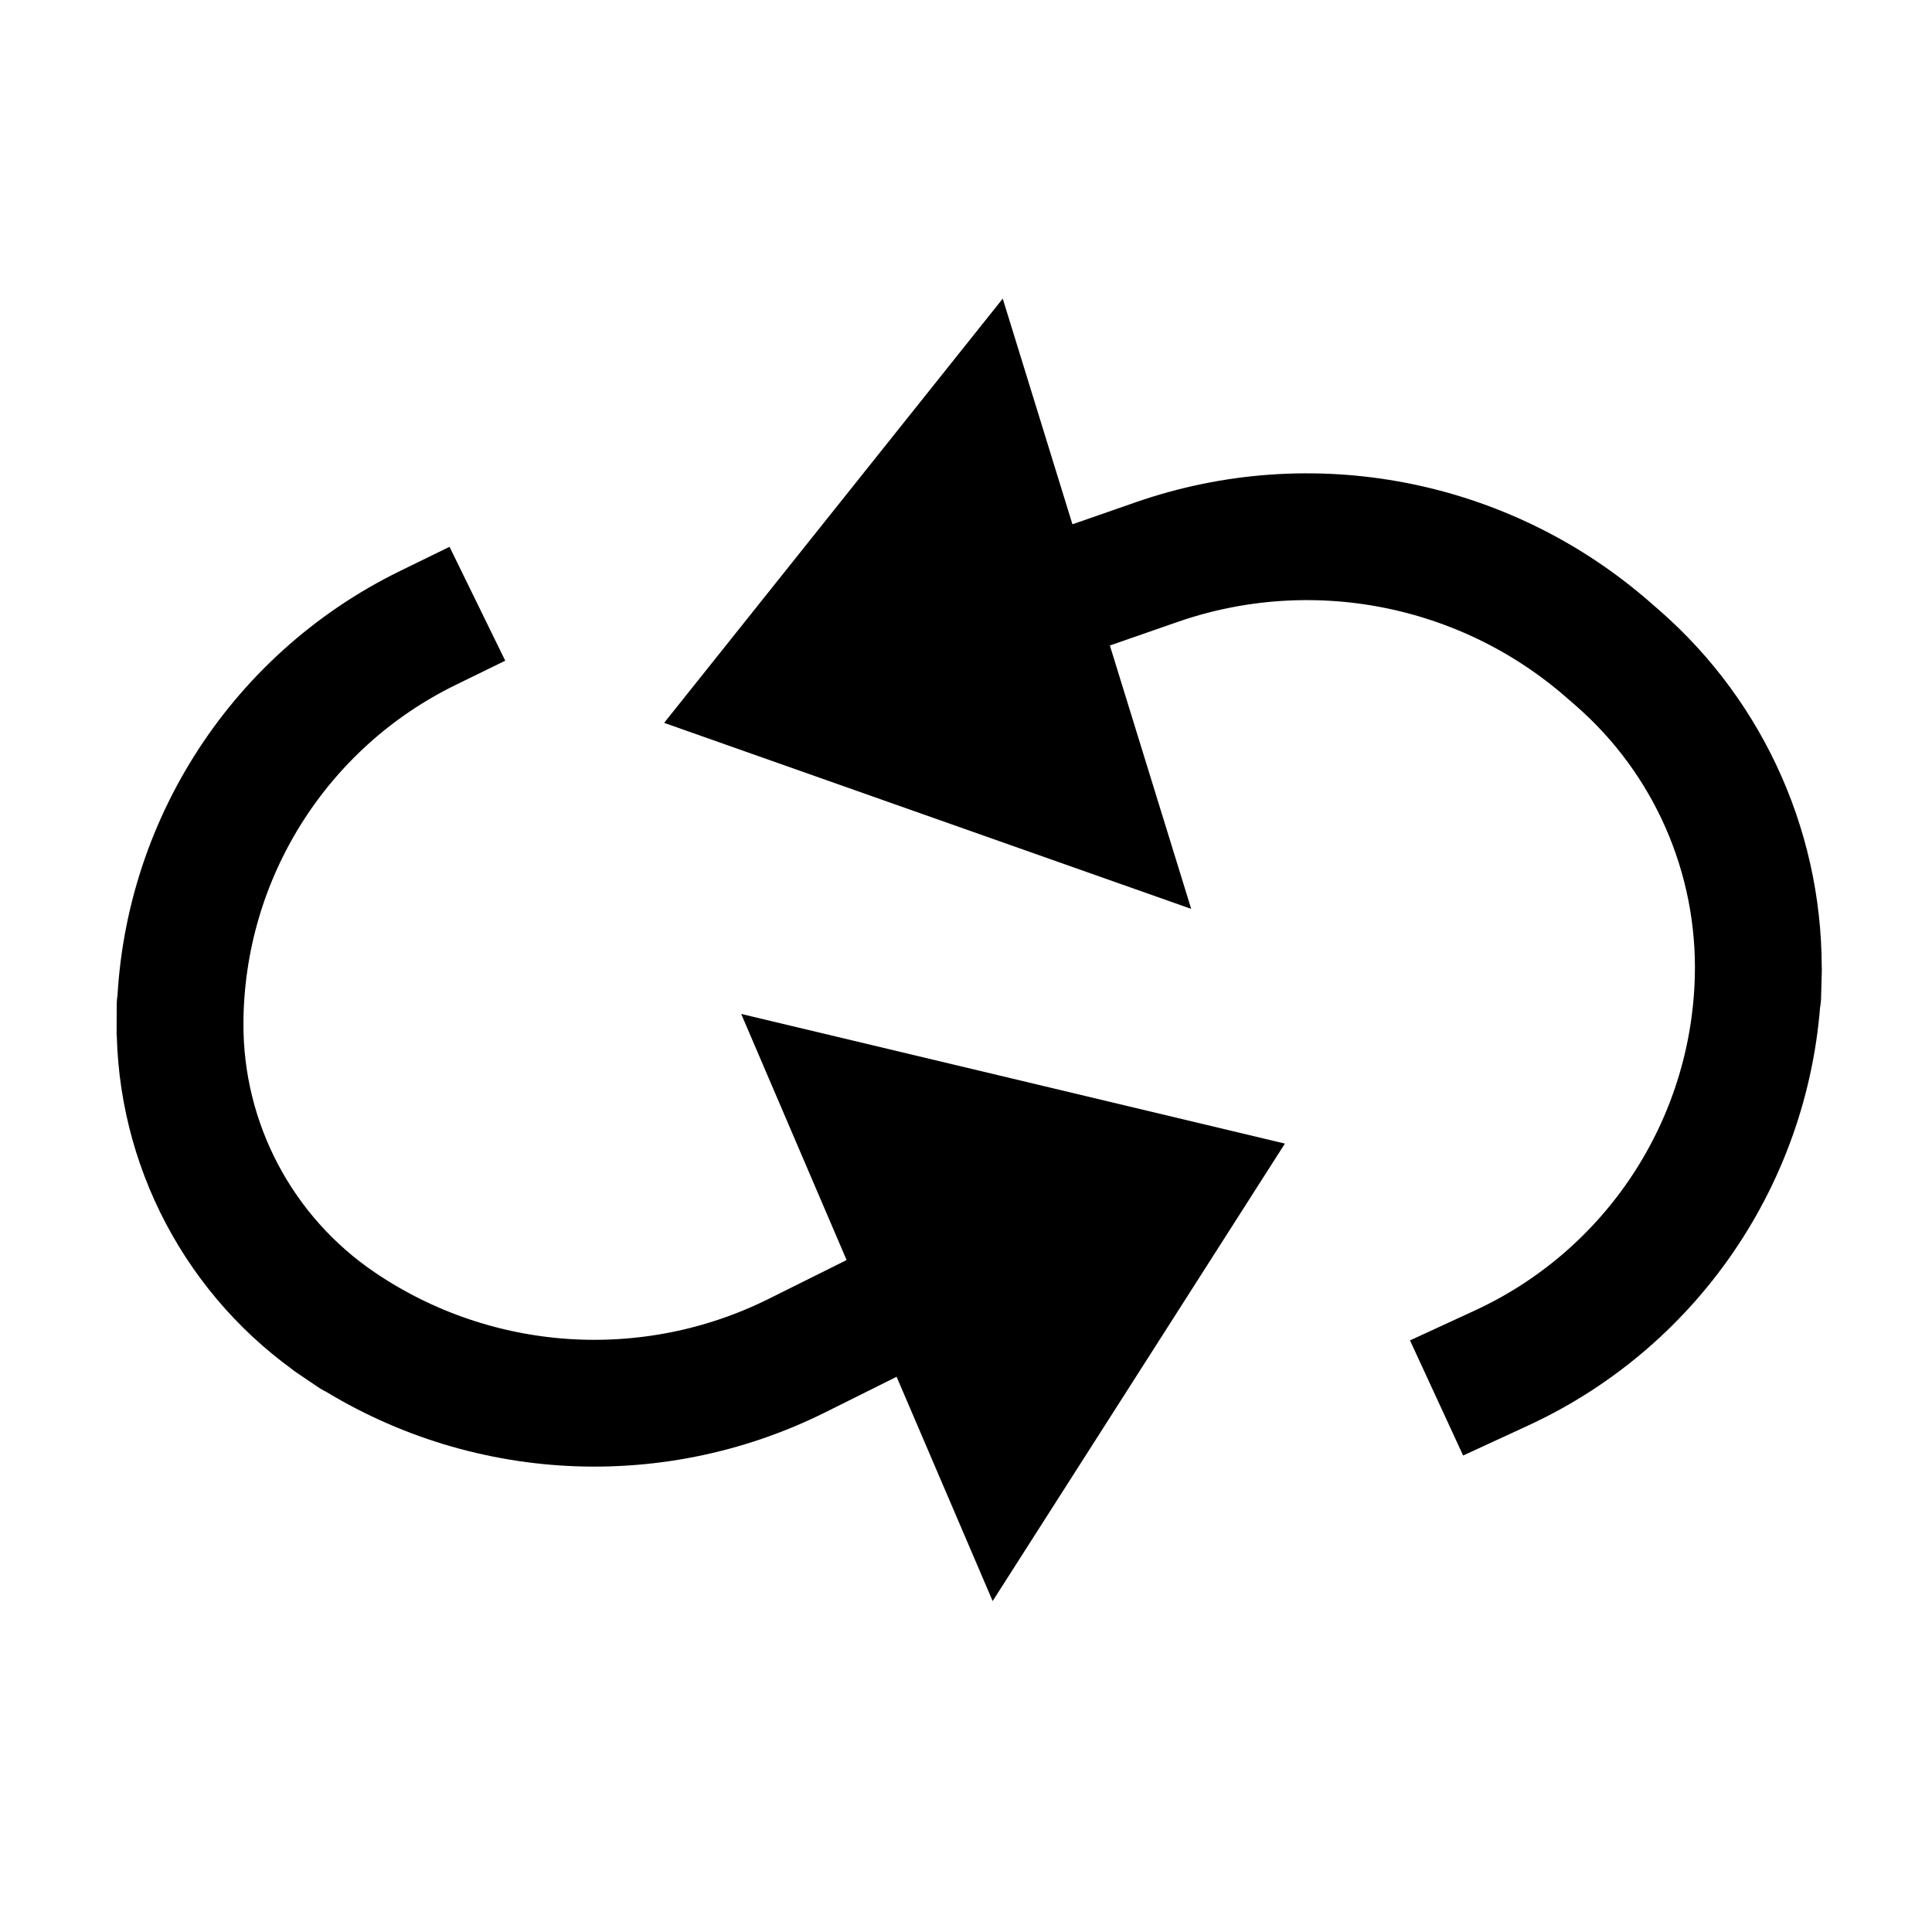
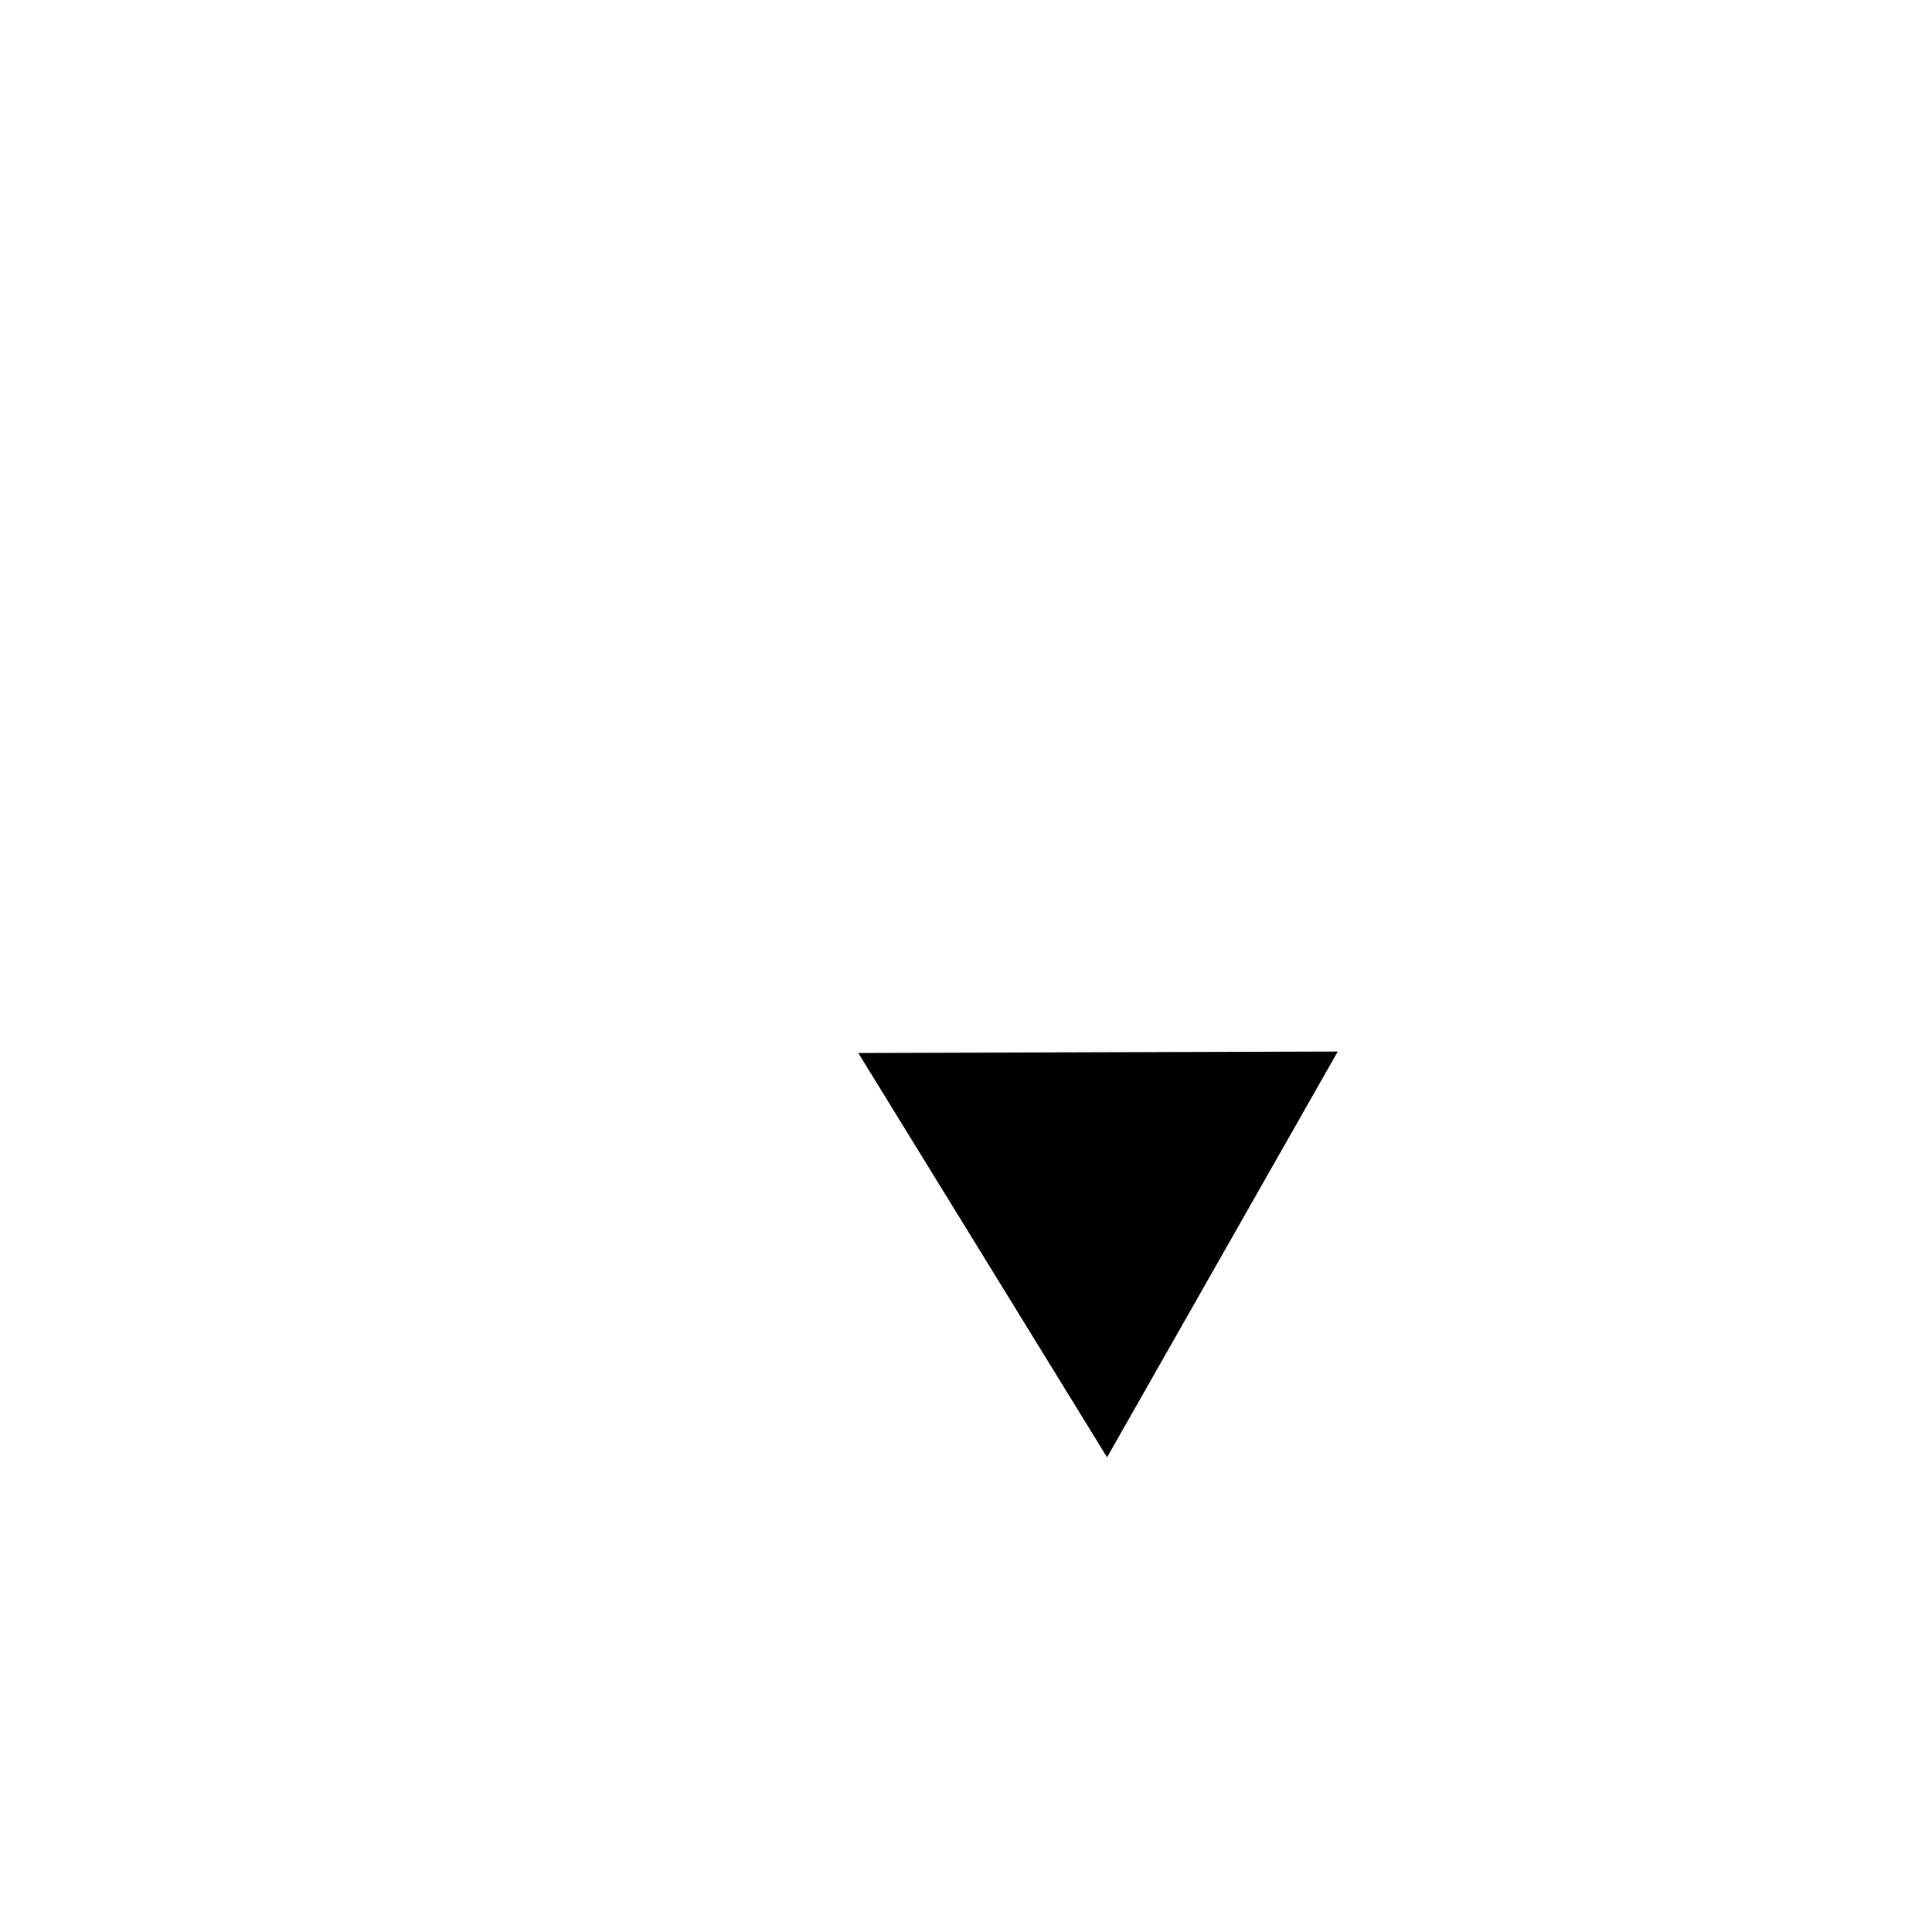
- <svg xmlns="http://www.w3.org/2000/svg" xmlns:xlink="http://www.w3.org/1999/xlink" width="640" height="640">
+ <svg xmlns="http://www.w3.org/2000/svg" xmlns:xlink="http://www.w3.org/1999/xlink" viewBox="0 0 640 640" width="640" height="640">
  <defs>
-     <path d="M475.88 463.09c11.46-5.29 18.63-8.59 21.49-9.91 50.6-23.35 83.57-73.38 85.05-129.08.34-12.82-.48 18.19 0 0a136.029 136.029 0 0 0-46.66-106.21c-13.91-12.11 7.09 6.17-3.23-2.81-41.03-35.72-98.05-46.73-149.42-28.86-5.28 1.84-18.48 6.43-39.6 13.78" id="a" />
-     <path d="M158.14 200c-8.73 4.27-14.19 6.93-16.37 8-50.07 24.46-81.9 75.22-82.13 130.93-.05 12.83.07-18.2 0 0a120.15 120.15 0 0 0 52.85 100.04c14.58 9.86-10.62-7.18 0 0 45.03 30.45 102.96 34.29 151.6 10.05 4.79-2.38 16.76-8.35 35.91-17.89" id="b" />
-     <path d="M377.24 454.6l-48.41 75.77-41.65-97.25-41.65-97.24 90.05 21.47 90.06 21.48-48.4 75.77z" id="c" />
-     <path d="M276.09 169.19l56.08-70.27L363.39 200l31.21 101.08-87.3-30.81-87.3-30.81 56.09-70.27z" id="d" />
+     <path d="M144.88 226.66c-31.12 26.16-48.24 55.03-51.36 86.6-4.67 47.35 3.97 82.99 29.08 109 25.11 26.01 65.99 46.26 109.56 37.74 43.58-8.52 71.74-22.61 110.93-48.66" id="a" />
+     <path d="M404.94 415.54l-38.21 67.21-41.2-66.97-41.21-66.96 79.42-.25 79.41-.24-38.21 67.21z" id="b" />
+     <path d="M495.88 412.99c21.76-22.62 45.49-38.49 52.5-89.27 7-50.78-10.2-117.92-48.38-158.57-38.18-40.64-128.77-54.57-212.09-21.95-55.55 21.75-104.01 50.15-145.37 85.2" id="c" />
  </defs>
-   <use xlink:href="#a" fill-opacity="0" stroke="#000" stroke-width="42" />
-   <use xlink:href="#b" fill-opacity="0" stroke="#000" stroke-width="42" />
-   <use xlink:href="#c" />
-   <use xlink:href="#d" />
+   <use xlink:href="#a" fill-opacity="0" stroke-width="42" />
+   <use xlink:href="#b" />
+   <use xlink:href="#c" fill-opacity="0" stroke-width="42" />
</svg>
